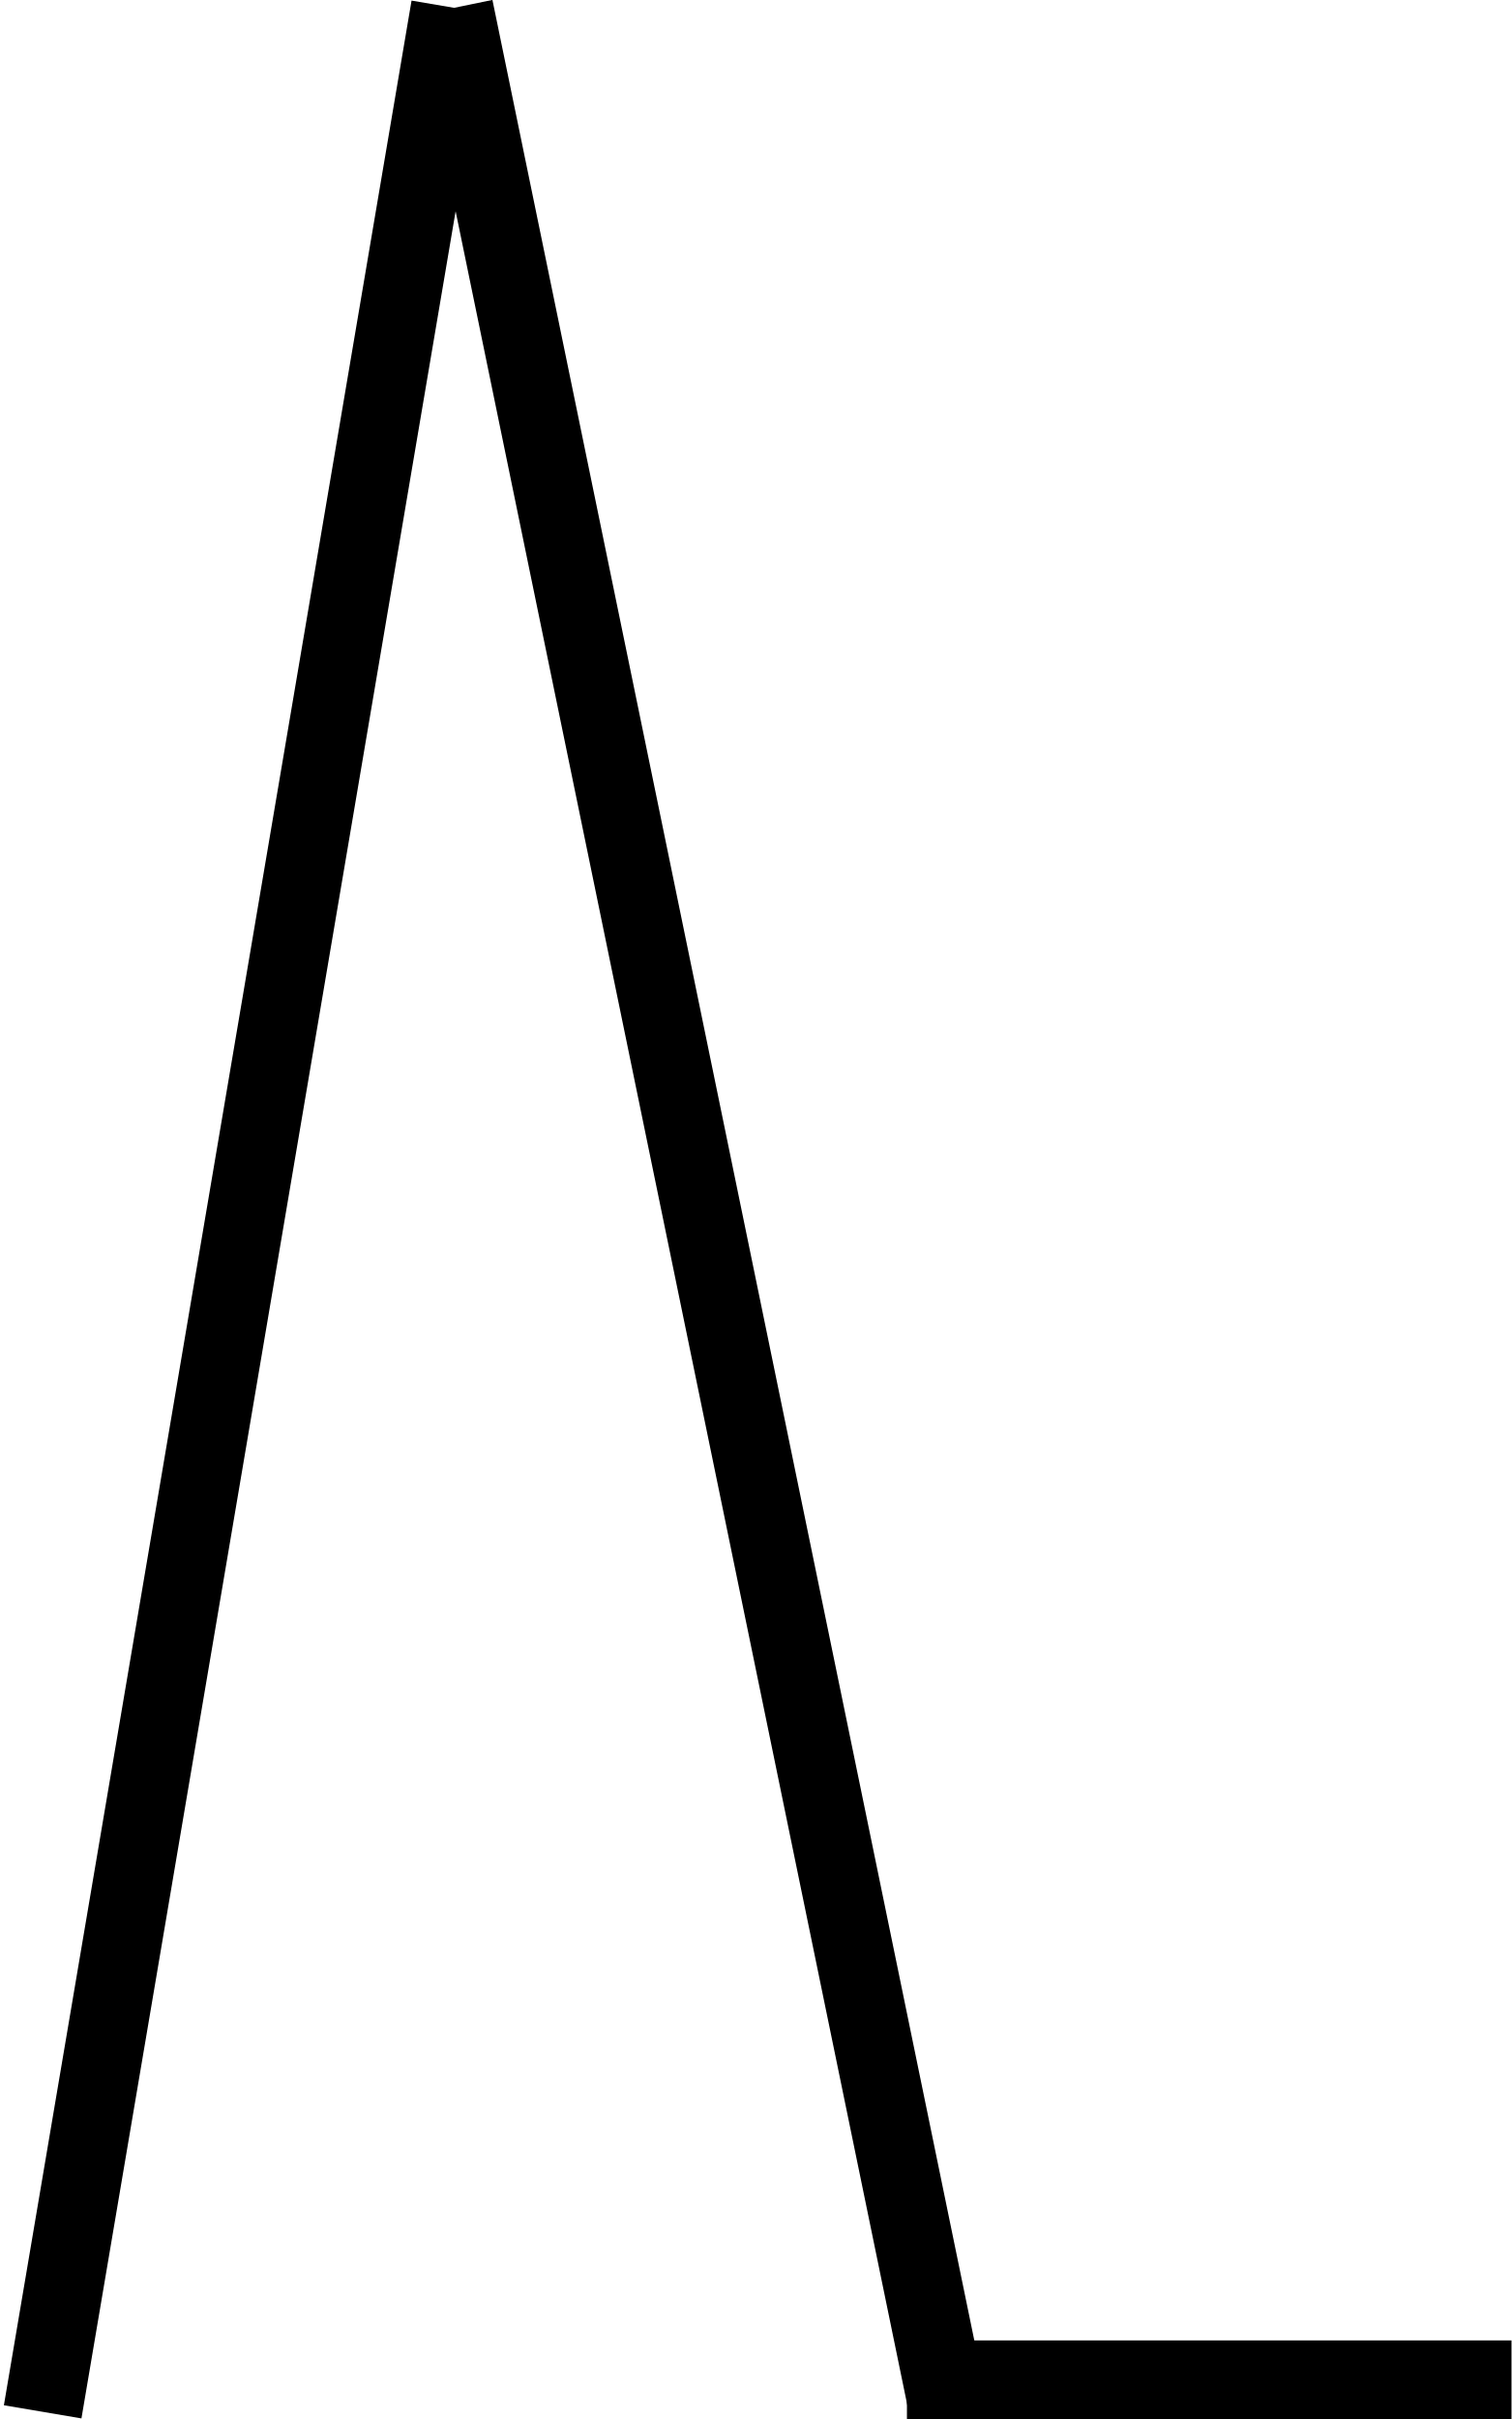
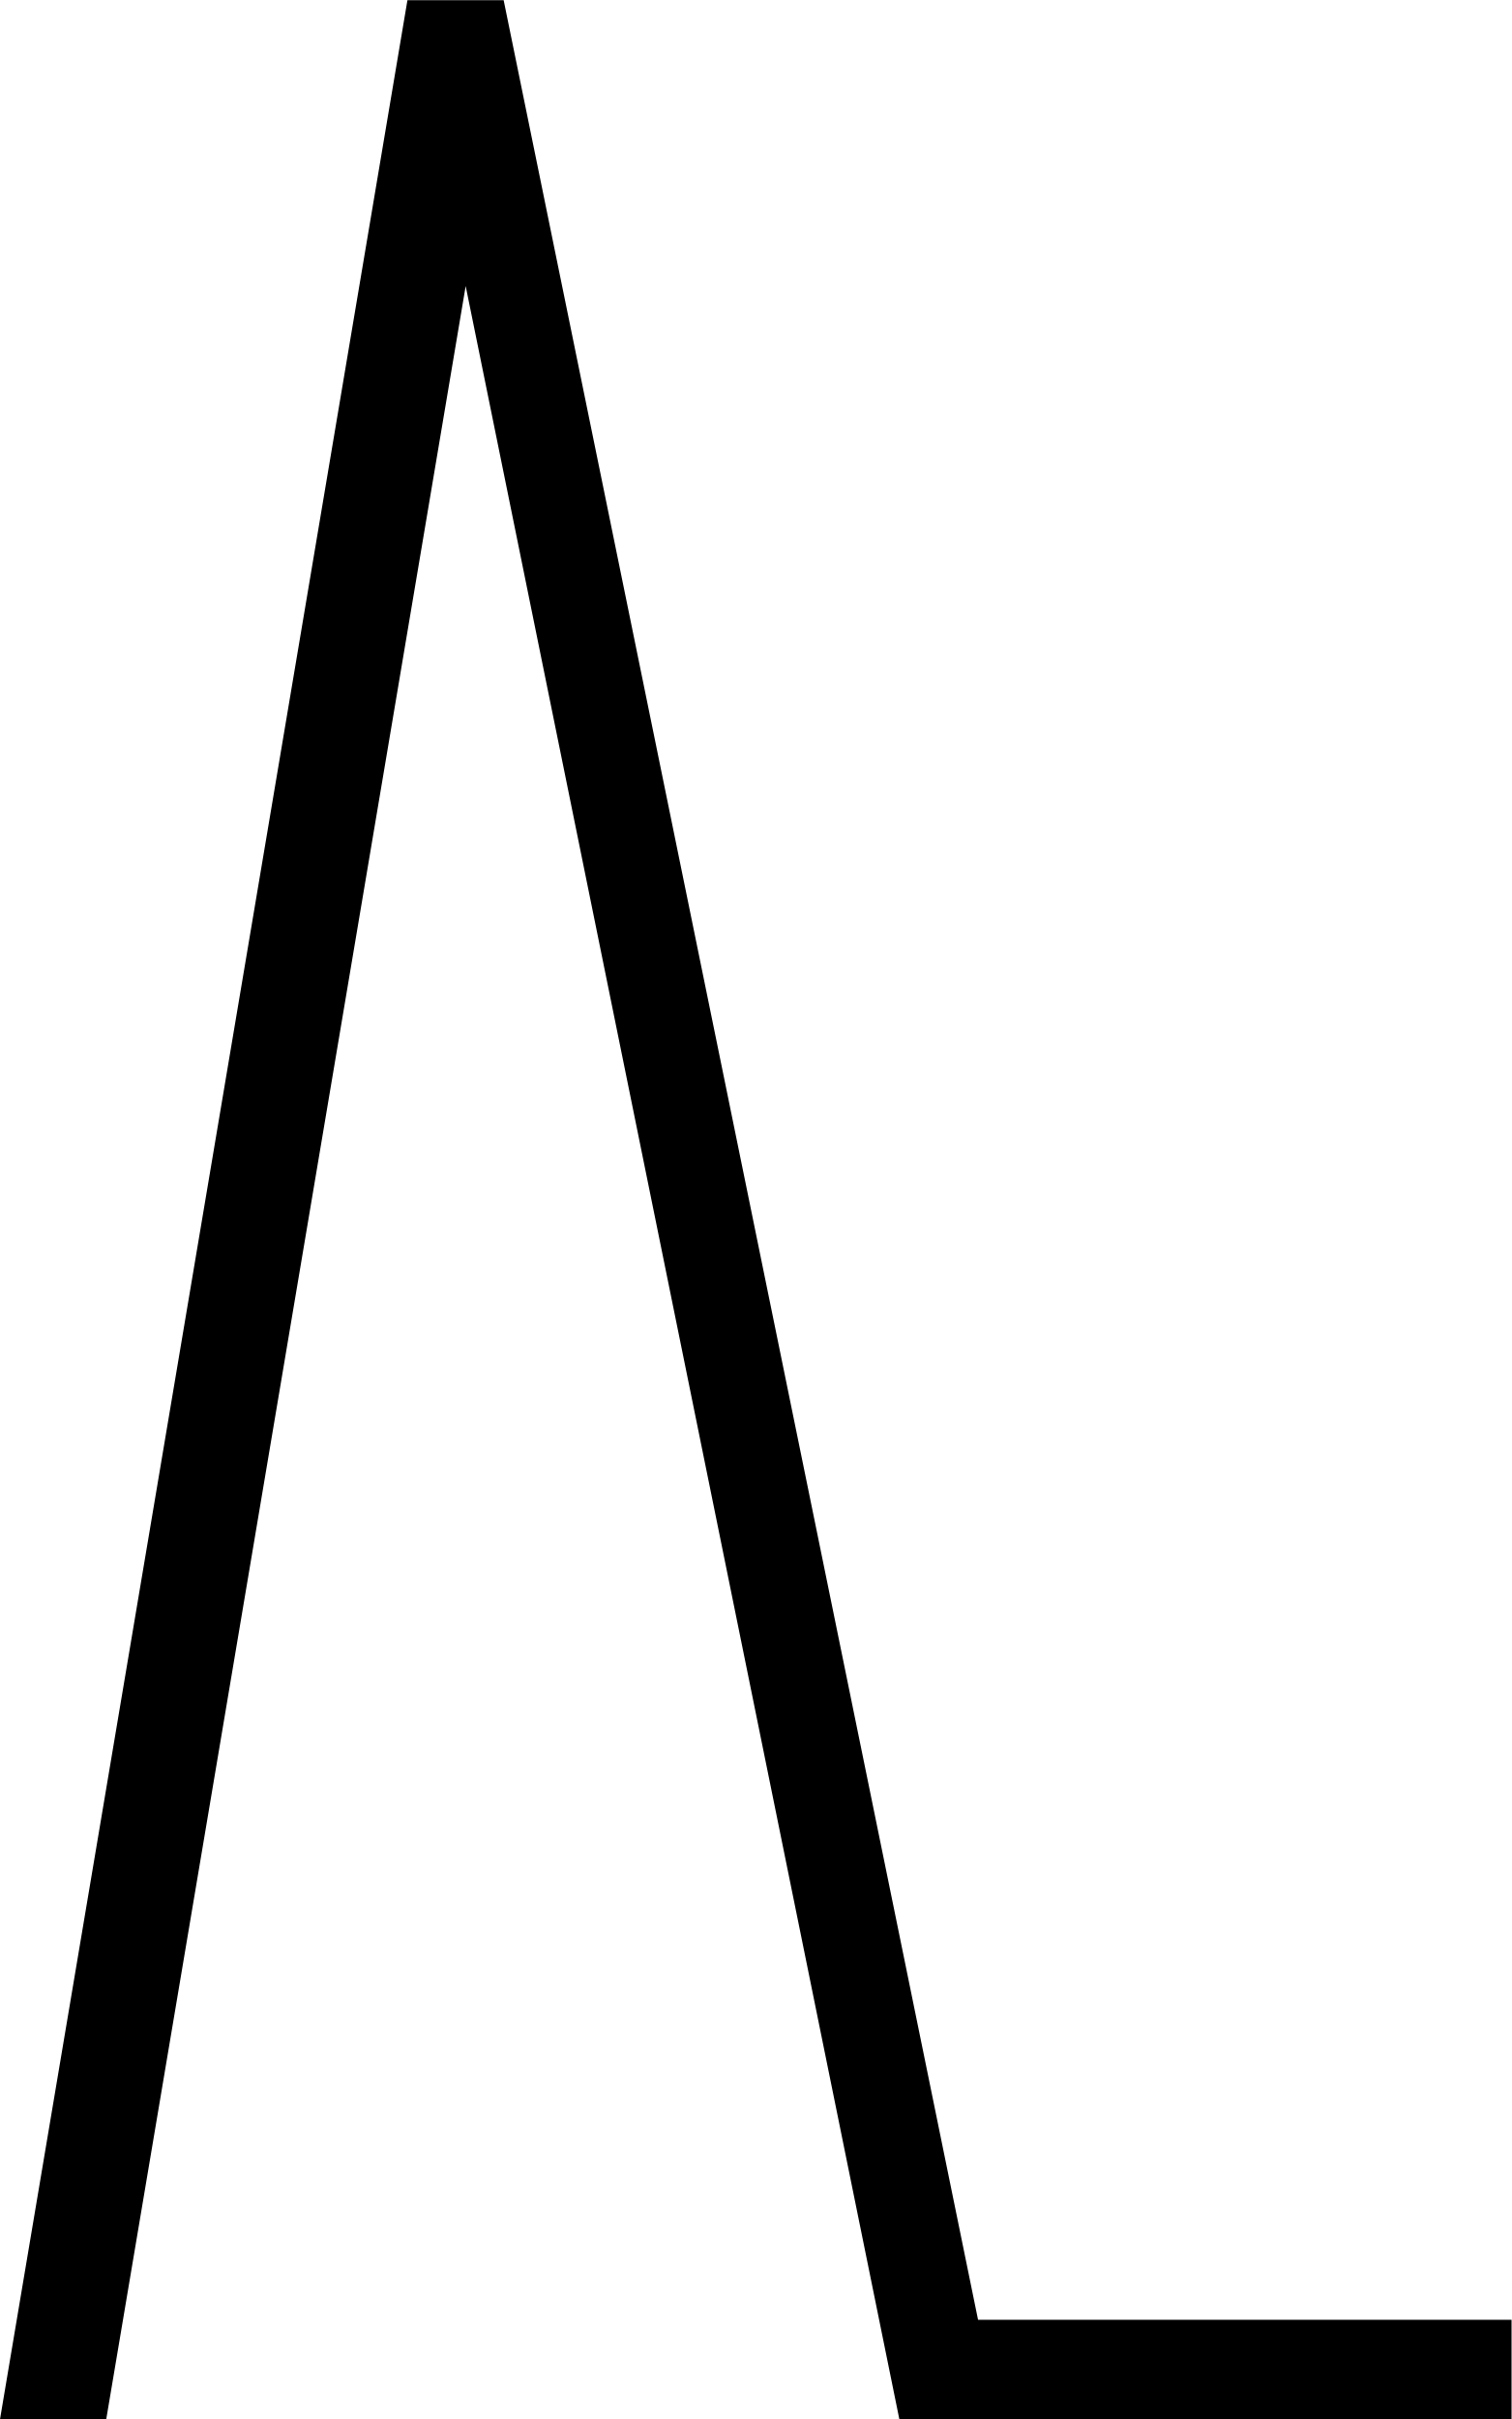
- <svg xmlns="http://www.w3.org/2000/svg" width="2.5mm" height="4mm" viewBox="0 0 8.858 14.173" id="svg4134" version="1.1">
-   <defs id="defs4136" />
-   <g id="layer1" transform="translate(0,-1038.189)">
-     <path style="fill:none;fill-rule:evenodd;stroke:#000000;stroke-width:0.461;stroke-linecap:butt;stroke-linejoin:miter;stroke-miterlimit:4;stroke-dasharray:none;stroke-opacity:1" d="m 8.858,1052.132 -3.543,0" id="path4686" />
-     <path style="fill:none;fill-rule:evenodd;stroke:#000000;stroke-width:0.461;stroke-linecap:butt;stroke-linejoin:miter;stroke-miterlimit:4;stroke-dasharray:none;stroke-opacity:1" d="M 0.25,1052.32 2.639,1038.231" id="path4688" />
-     <path style="fill:none;fill-rule:evenodd;stroke:#000000;stroke-width:0.461;stroke-linecap:butt;stroke-linejoin:miter;stroke-miterlimit:4;stroke-dasharray:none;stroke-opacity:1" d="M 5.56,1052.317 2.66,1038.235" id="path4690" />
-   </g>
+ <svg xmlns="http://www.w3.org/2000/svg" version="1.1" id="svg4134" x="0px" y="0px" width="2.5mm" height="4mm" viewBox="0 0 8.858 14.173" enable-background="new 0 0 7.086 11.338" xml:space="preserve">
+   <defs id="defs4703" />
+   <polygon points="2.361,0 1.91,0 0,11.339 0.498,11.339 2.183,1.34 4.216,11.339 4.681,11.339 4.681,11.338 7.086,11.338 7.086,10.873 4.585,10.873 " id="polygon4701" transform="matrix(1.250108,0,0,1.249954,0,0.00100017)" />
</svg>
